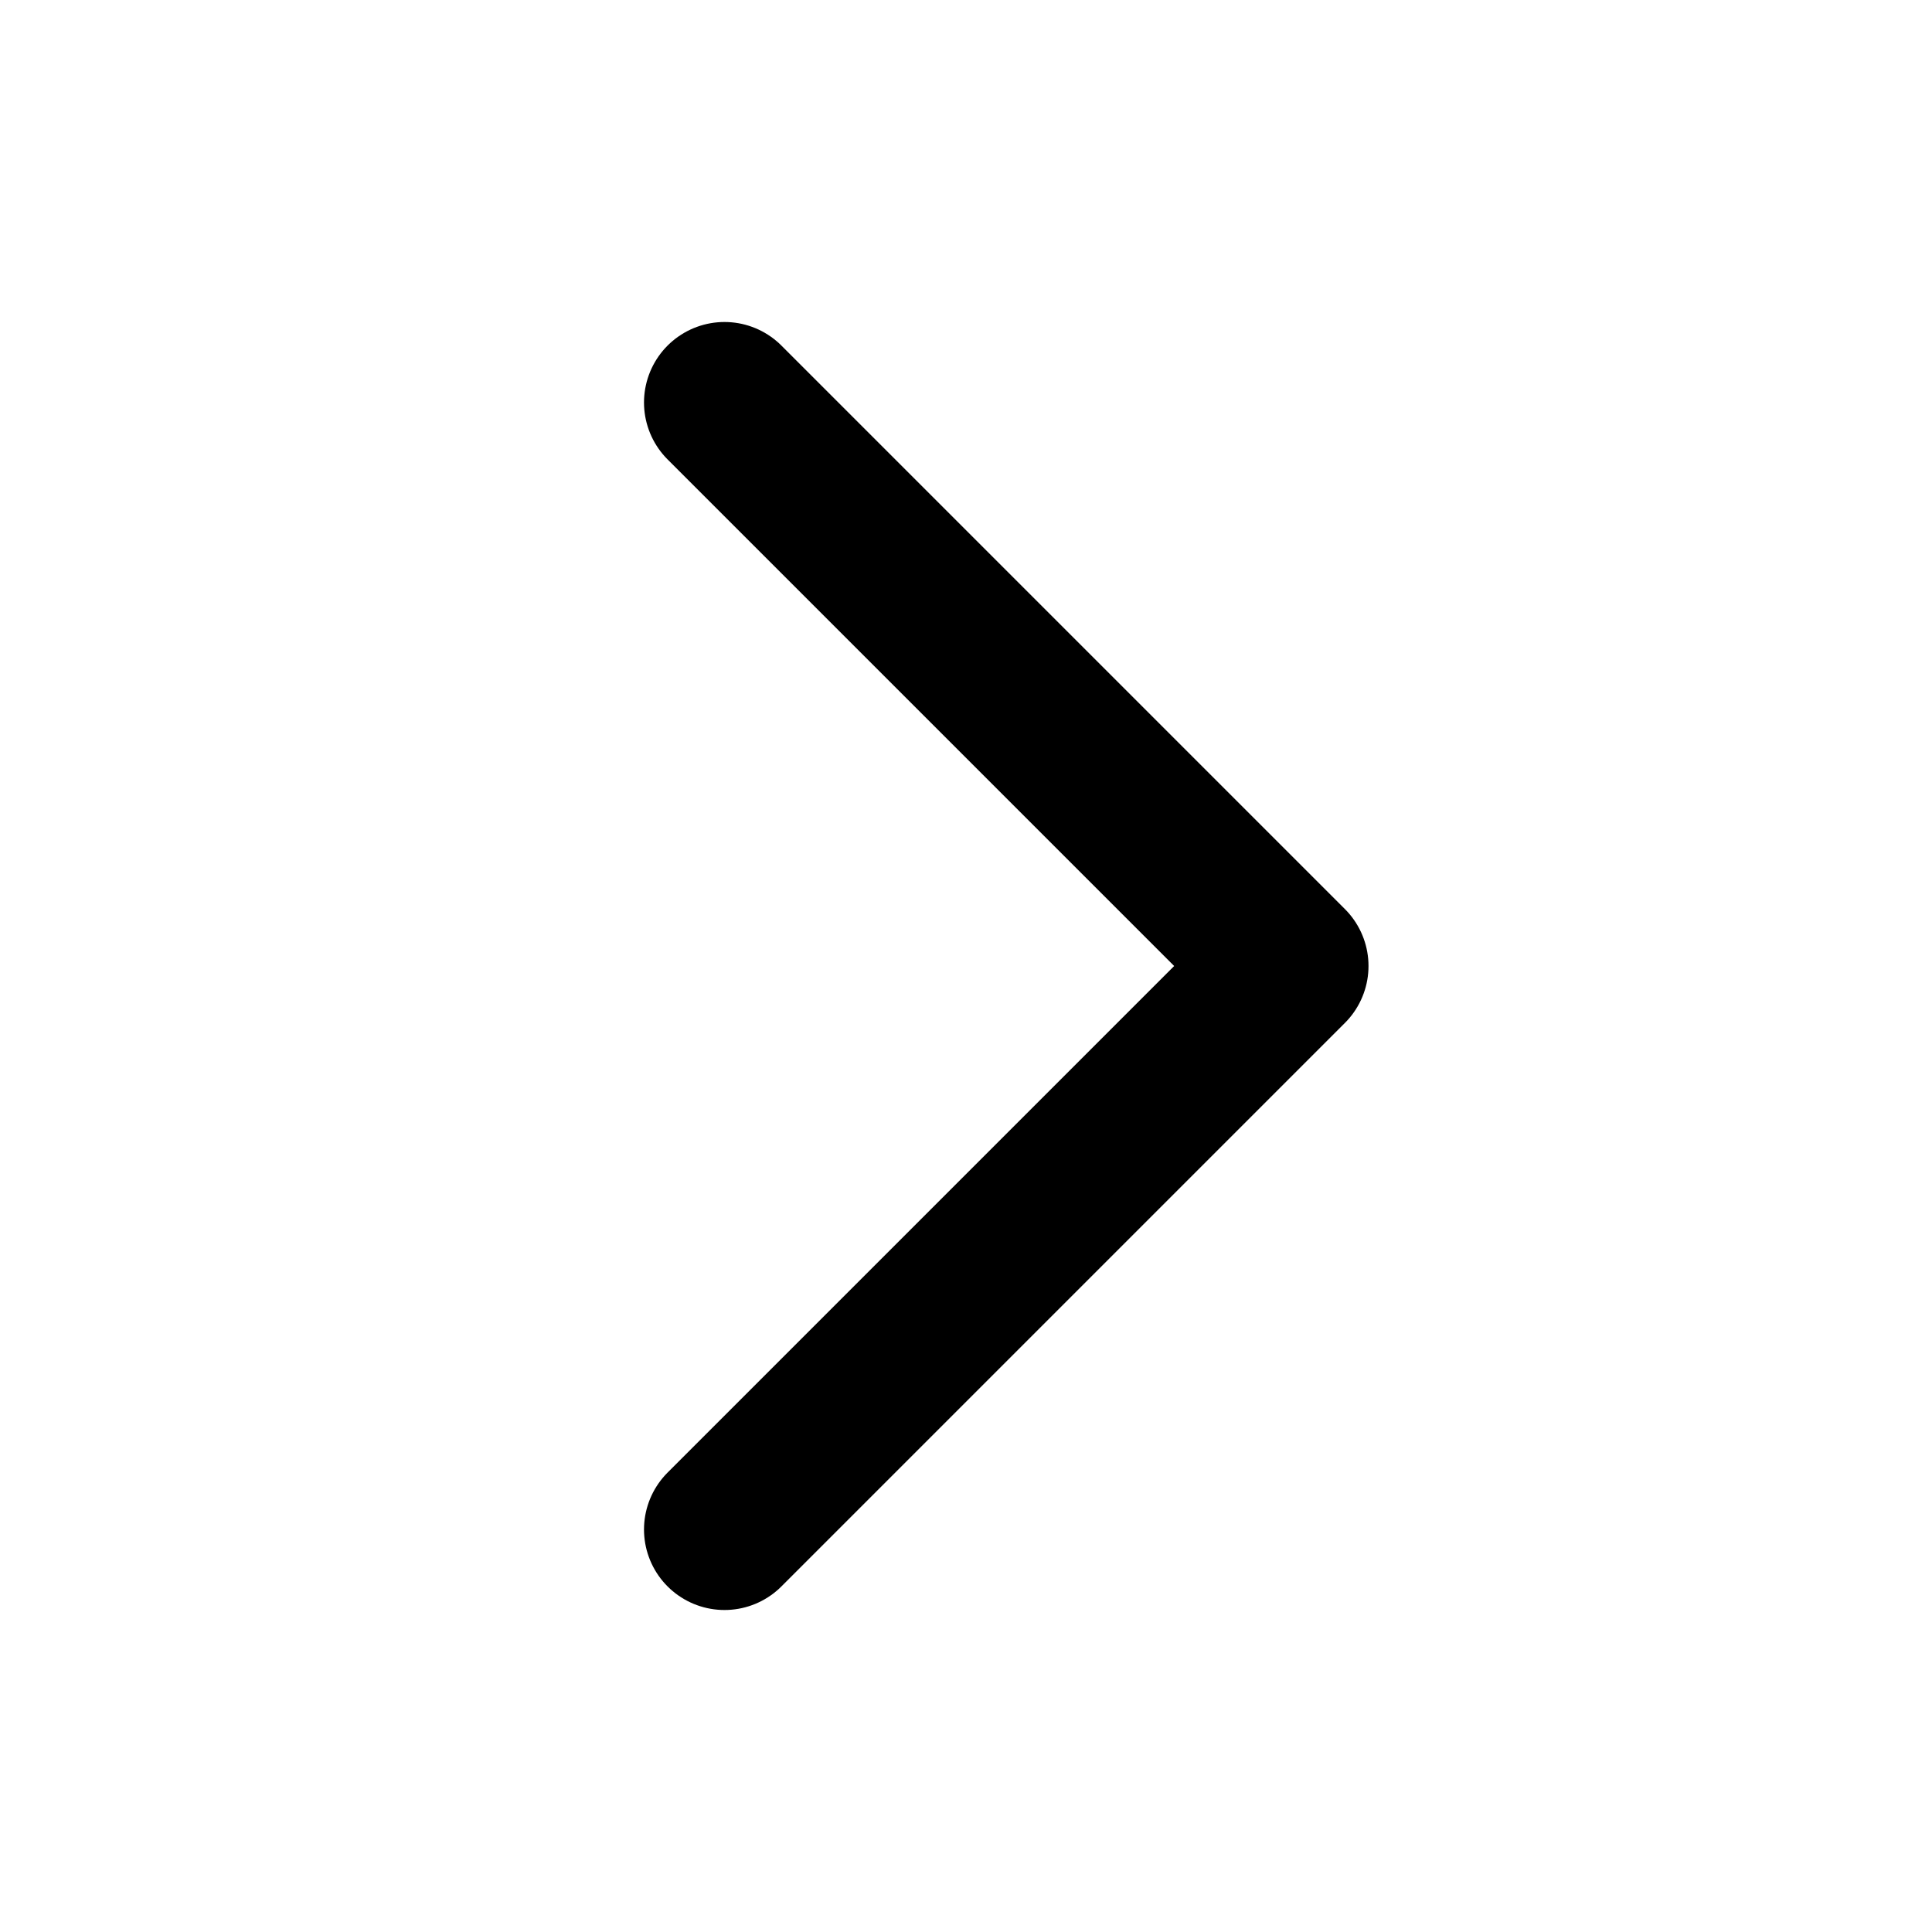
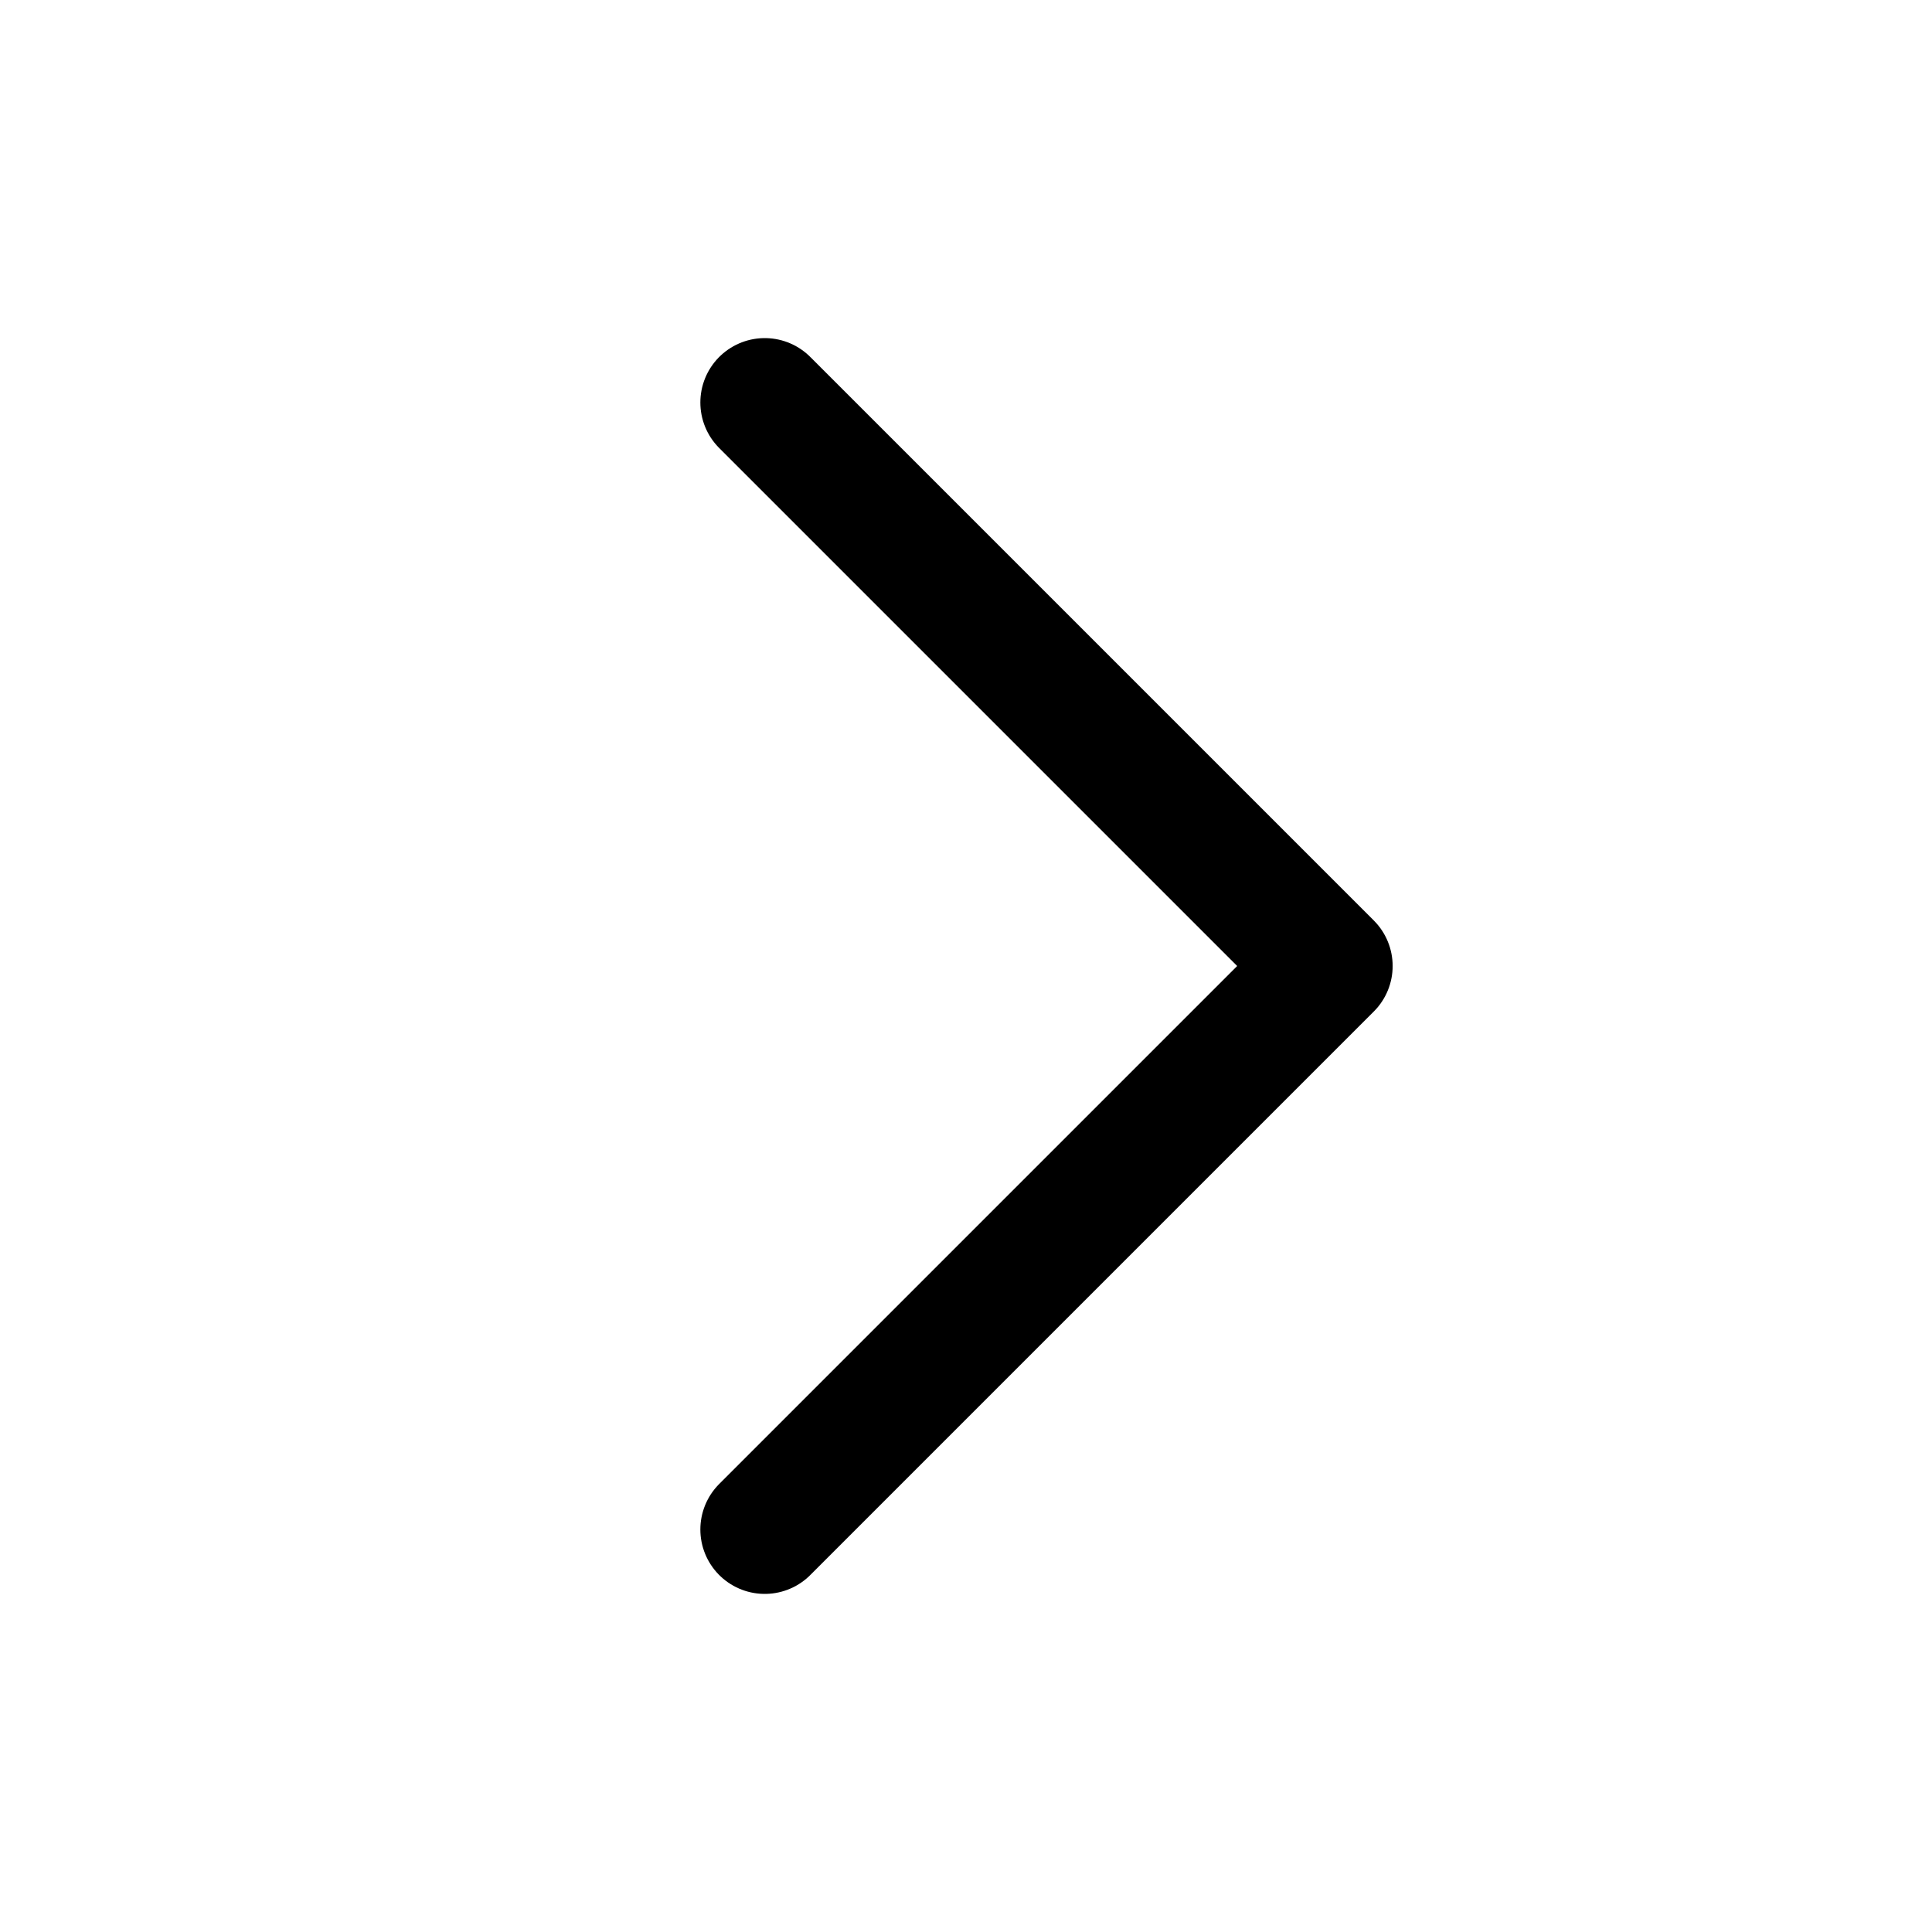
- <svg xmlns="http://www.w3.org/2000/svg" viewBox="0 0 24 24" width="24" height="24" fill="none" stroke="currentColor" stroke-width="2" stroke-linecap="round" stroke-linejoin="round">
-   <path d="m9 5 7 7-7 7" />
+ <svg xmlns="http://www.w3.org/2000/svg" viewBox="0 0 24 24" width="24" height="24" fill="none" stroke="currentColor" stroke-width="1.6" stroke-linecap="round" stroke-linejoin="round">
+   <path d="m9.5 5 7 7-7 7" />
</svg>
